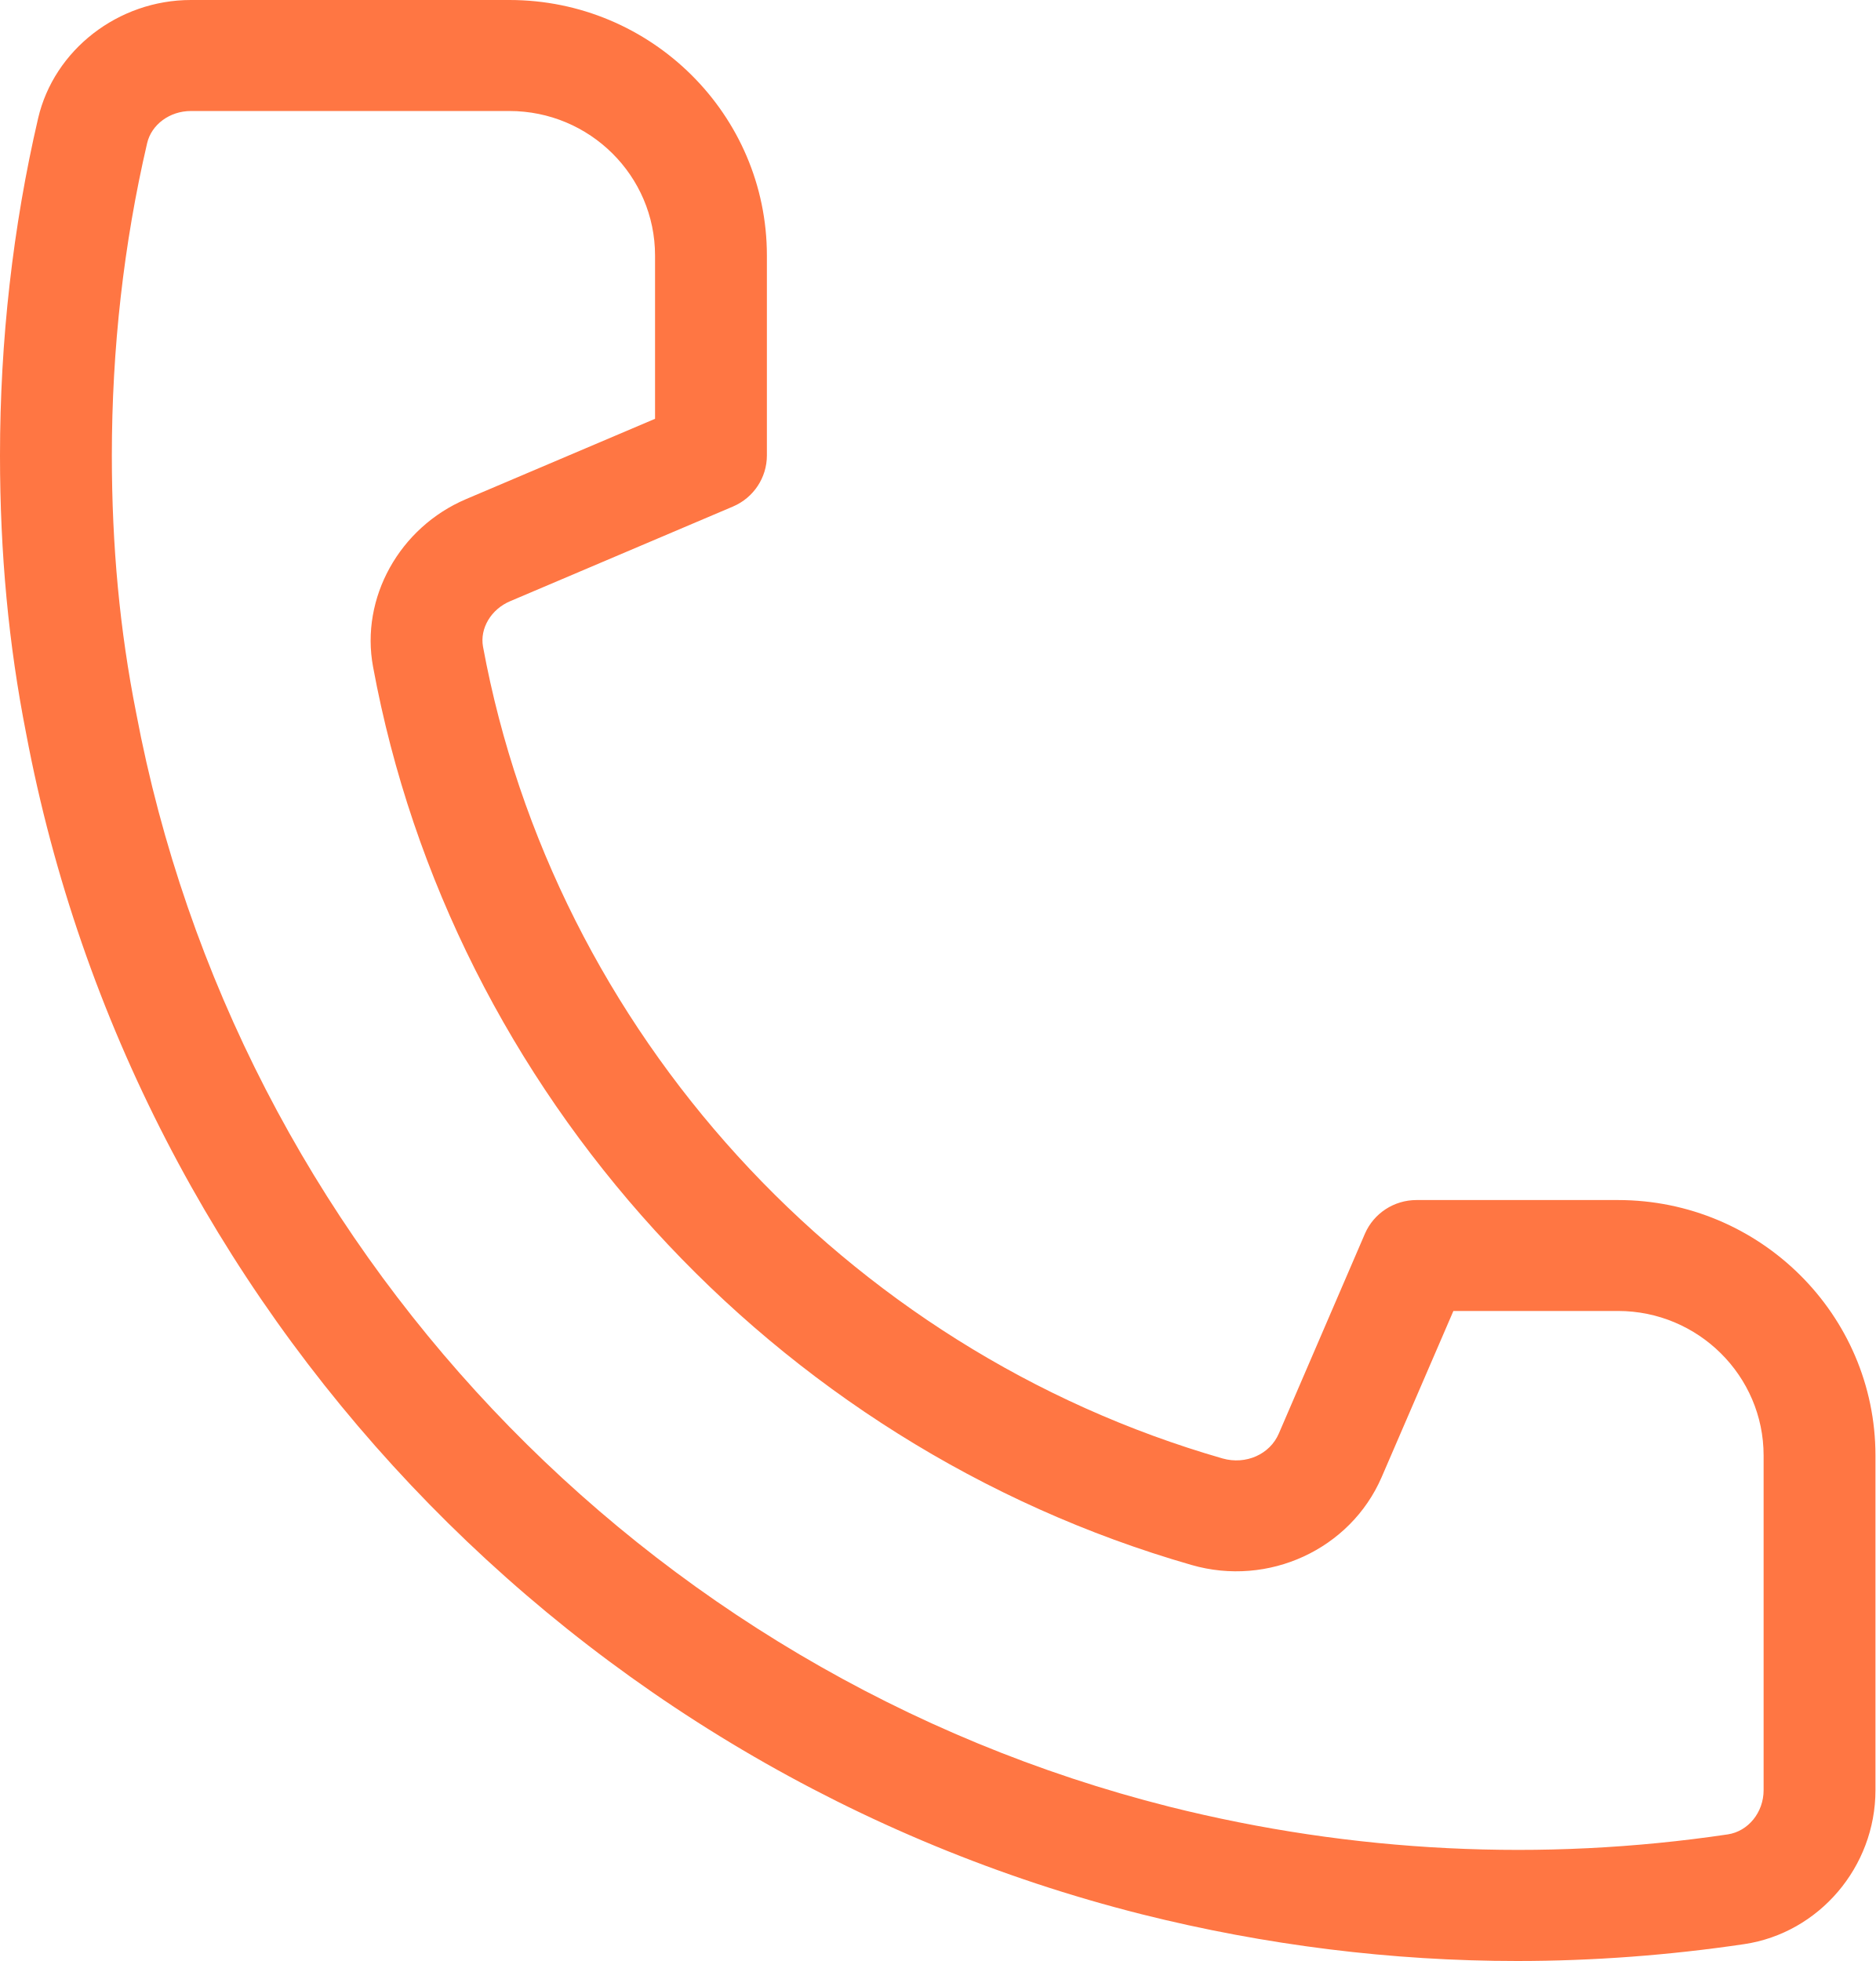
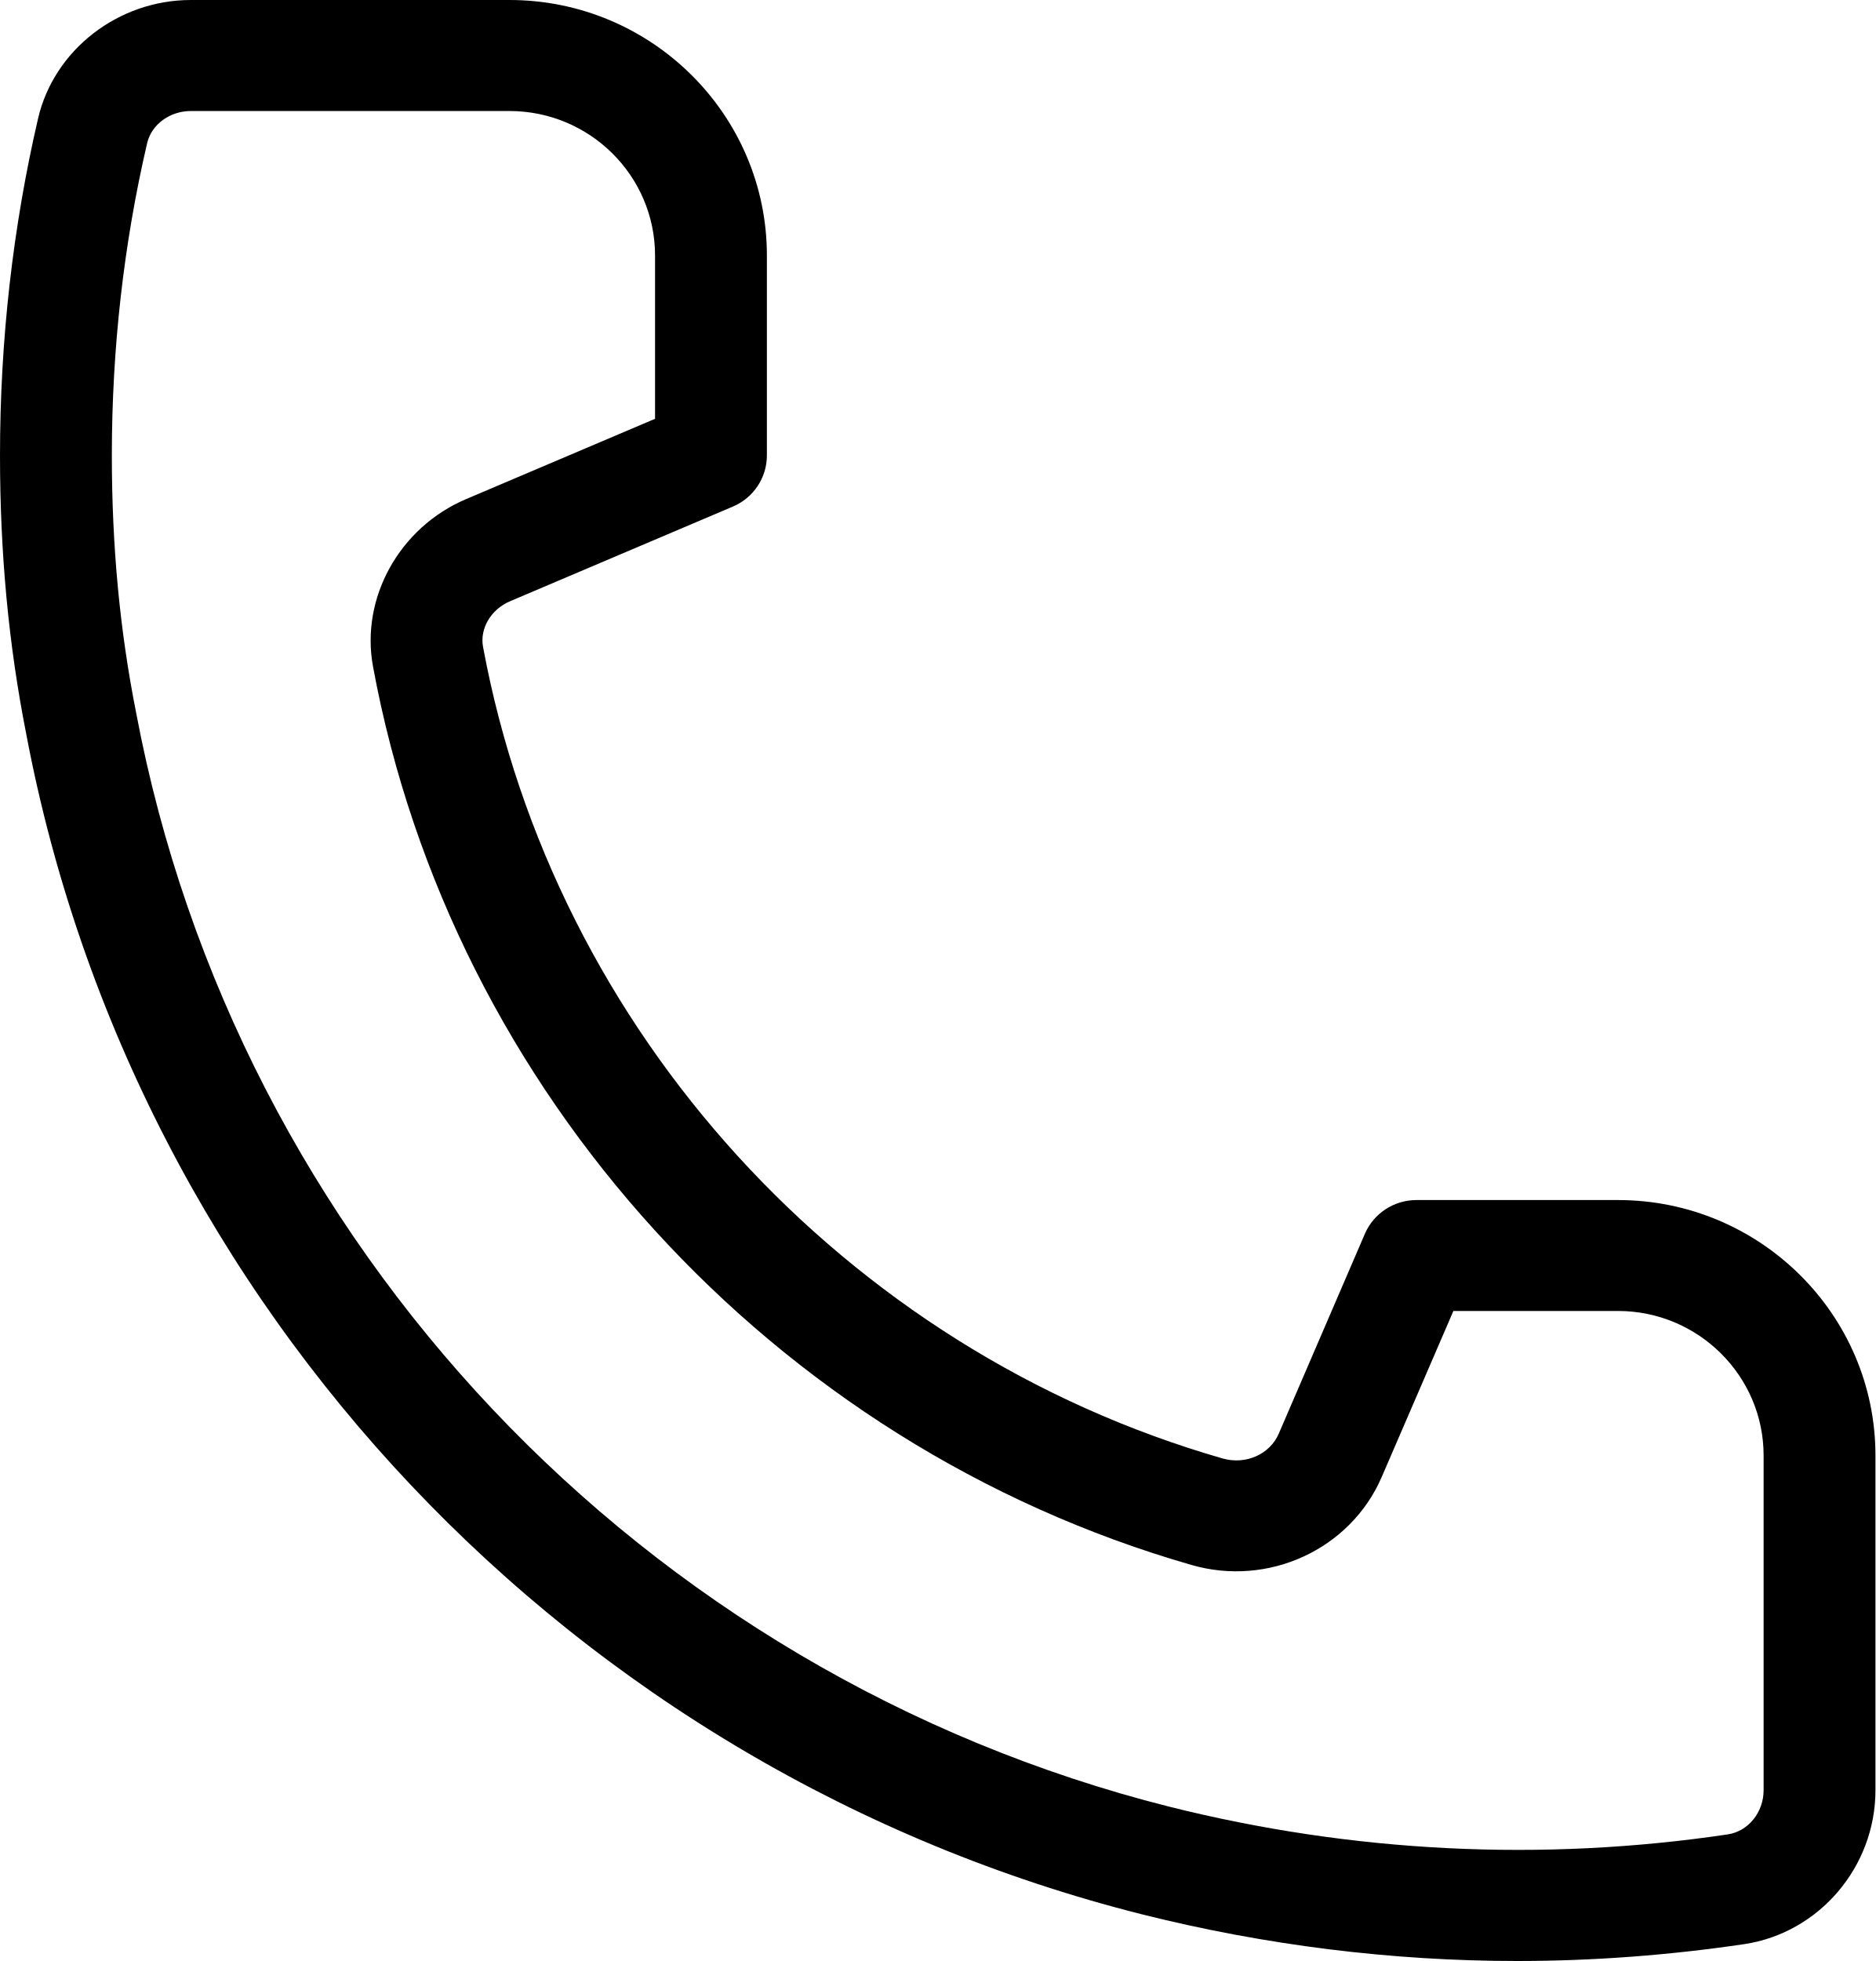
<svg xmlns="http://www.w3.org/2000/svg" width="22" height="23" viewBox="0 0 22 23" fill="none">
-   <path fill-rule="evenodd" clip-rule="evenodd" d="M20.688 20.997C20.688 21.257 20.507 21.479 20.268 21.515C18.087 21.839 15.872 21.73 13.716 21.19C7.53 19.63 2.773 14.596 1.597 8.36C1.405 7.393 1.312 6.405 1.312 5.342C1.312 4.091 1.451 2.859 1.726 1.679C1.777 1.46 1.992 1.302 2.239 1.302H5.976C6.917 1.302 7.684 2.061 7.684 2.997V4.912L5.467 5.854C4.686 6.186 4.226 7.013 4.376 7.82C5.297 12.808 9.065 16.944 13.977 18.355C14.879 18.616 15.84 18.172 16.207 17.326L17.049 15.376H18.98C19.921 15.376 20.688 16.137 20.688 17.071V20.997ZM18.98 14.075H16.616C16.353 14.075 16.116 14.23 16.012 14.468L15.001 16.814C14.896 17.058 14.614 17.183 14.342 17.106C9.904 15.83 6.499 12.092 5.666 7.585C5.627 7.37 5.761 7.145 5.985 7.051L8.598 5.941C8.84 5.838 8.996 5.602 8.996 5.342V2.997C8.996 1.344 7.641 0 5.976 0H2.239C1.388 0 0.634 0.584 0.447 1.388C0.151 2.661 0 3.992 0 5.342C0 6.491 0.101 7.56 0.307 8.605C1.577 15.332 6.713 20.767 13.393 22.452C14.845 22.816 16.327 23 17.798 23C18.682 23 19.578 22.933 20.462 22.802C21.338 22.671 22 21.897 22 20.997V17.071C22 15.419 20.645 14.075 18.98 14.075Z" fill="#FF7643" />
+   <path fill-rule="evenodd" clip-rule="evenodd" d="M20.688 20.997C20.688 21.257 20.507 21.479 20.268 21.515C18.087 21.839 15.872 21.73 13.716 21.19C7.53 19.63 2.773 14.596 1.597 8.36C1.405 7.393 1.312 6.405 1.312 5.342C1.312 4.091 1.451 2.859 1.726 1.679C1.777 1.46 1.992 1.302 2.239 1.302H5.976C6.917 1.302 7.684 2.061 7.684 2.997V4.912L5.467 5.854C4.686 6.186 4.226 7.013 4.376 7.82C5.297 12.808 9.065 16.944 13.977 18.355C14.879 18.616 15.84 18.172 16.207 17.326L17.049 15.376H18.98C19.921 15.376 20.688 16.137 20.688 17.071V20.997ZM18.98 14.075H16.616C16.353 14.075 16.116 14.23 16.012 14.468L15.001 16.814C14.896 17.058 14.614 17.183 14.342 17.106C9.904 15.83 6.499 12.092 5.666 7.585C5.627 7.37 5.761 7.145 5.985 7.051L8.598 5.941C8.84 5.838 8.996 5.602 8.996 5.342V2.997C8.996 1.344 7.641 0 5.976 0H2.239C1.388 0 0.634 0.584 0.447 1.388C0.151 2.661 0 3.992 0 5.342C0 6.491 0.101 7.56 0.307 8.605C1.577 15.332 6.713 20.767 13.393 22.452C14.845 22.816 16.327 23 17.798 23C18.682 23 19.578 22.933 20.462 22.802C21.338 22.671 22 21.897 22 20.997V17.071C22 15.419 20.645 14.075 18.98 14.075Z" fill="#000000" />
</svg>
